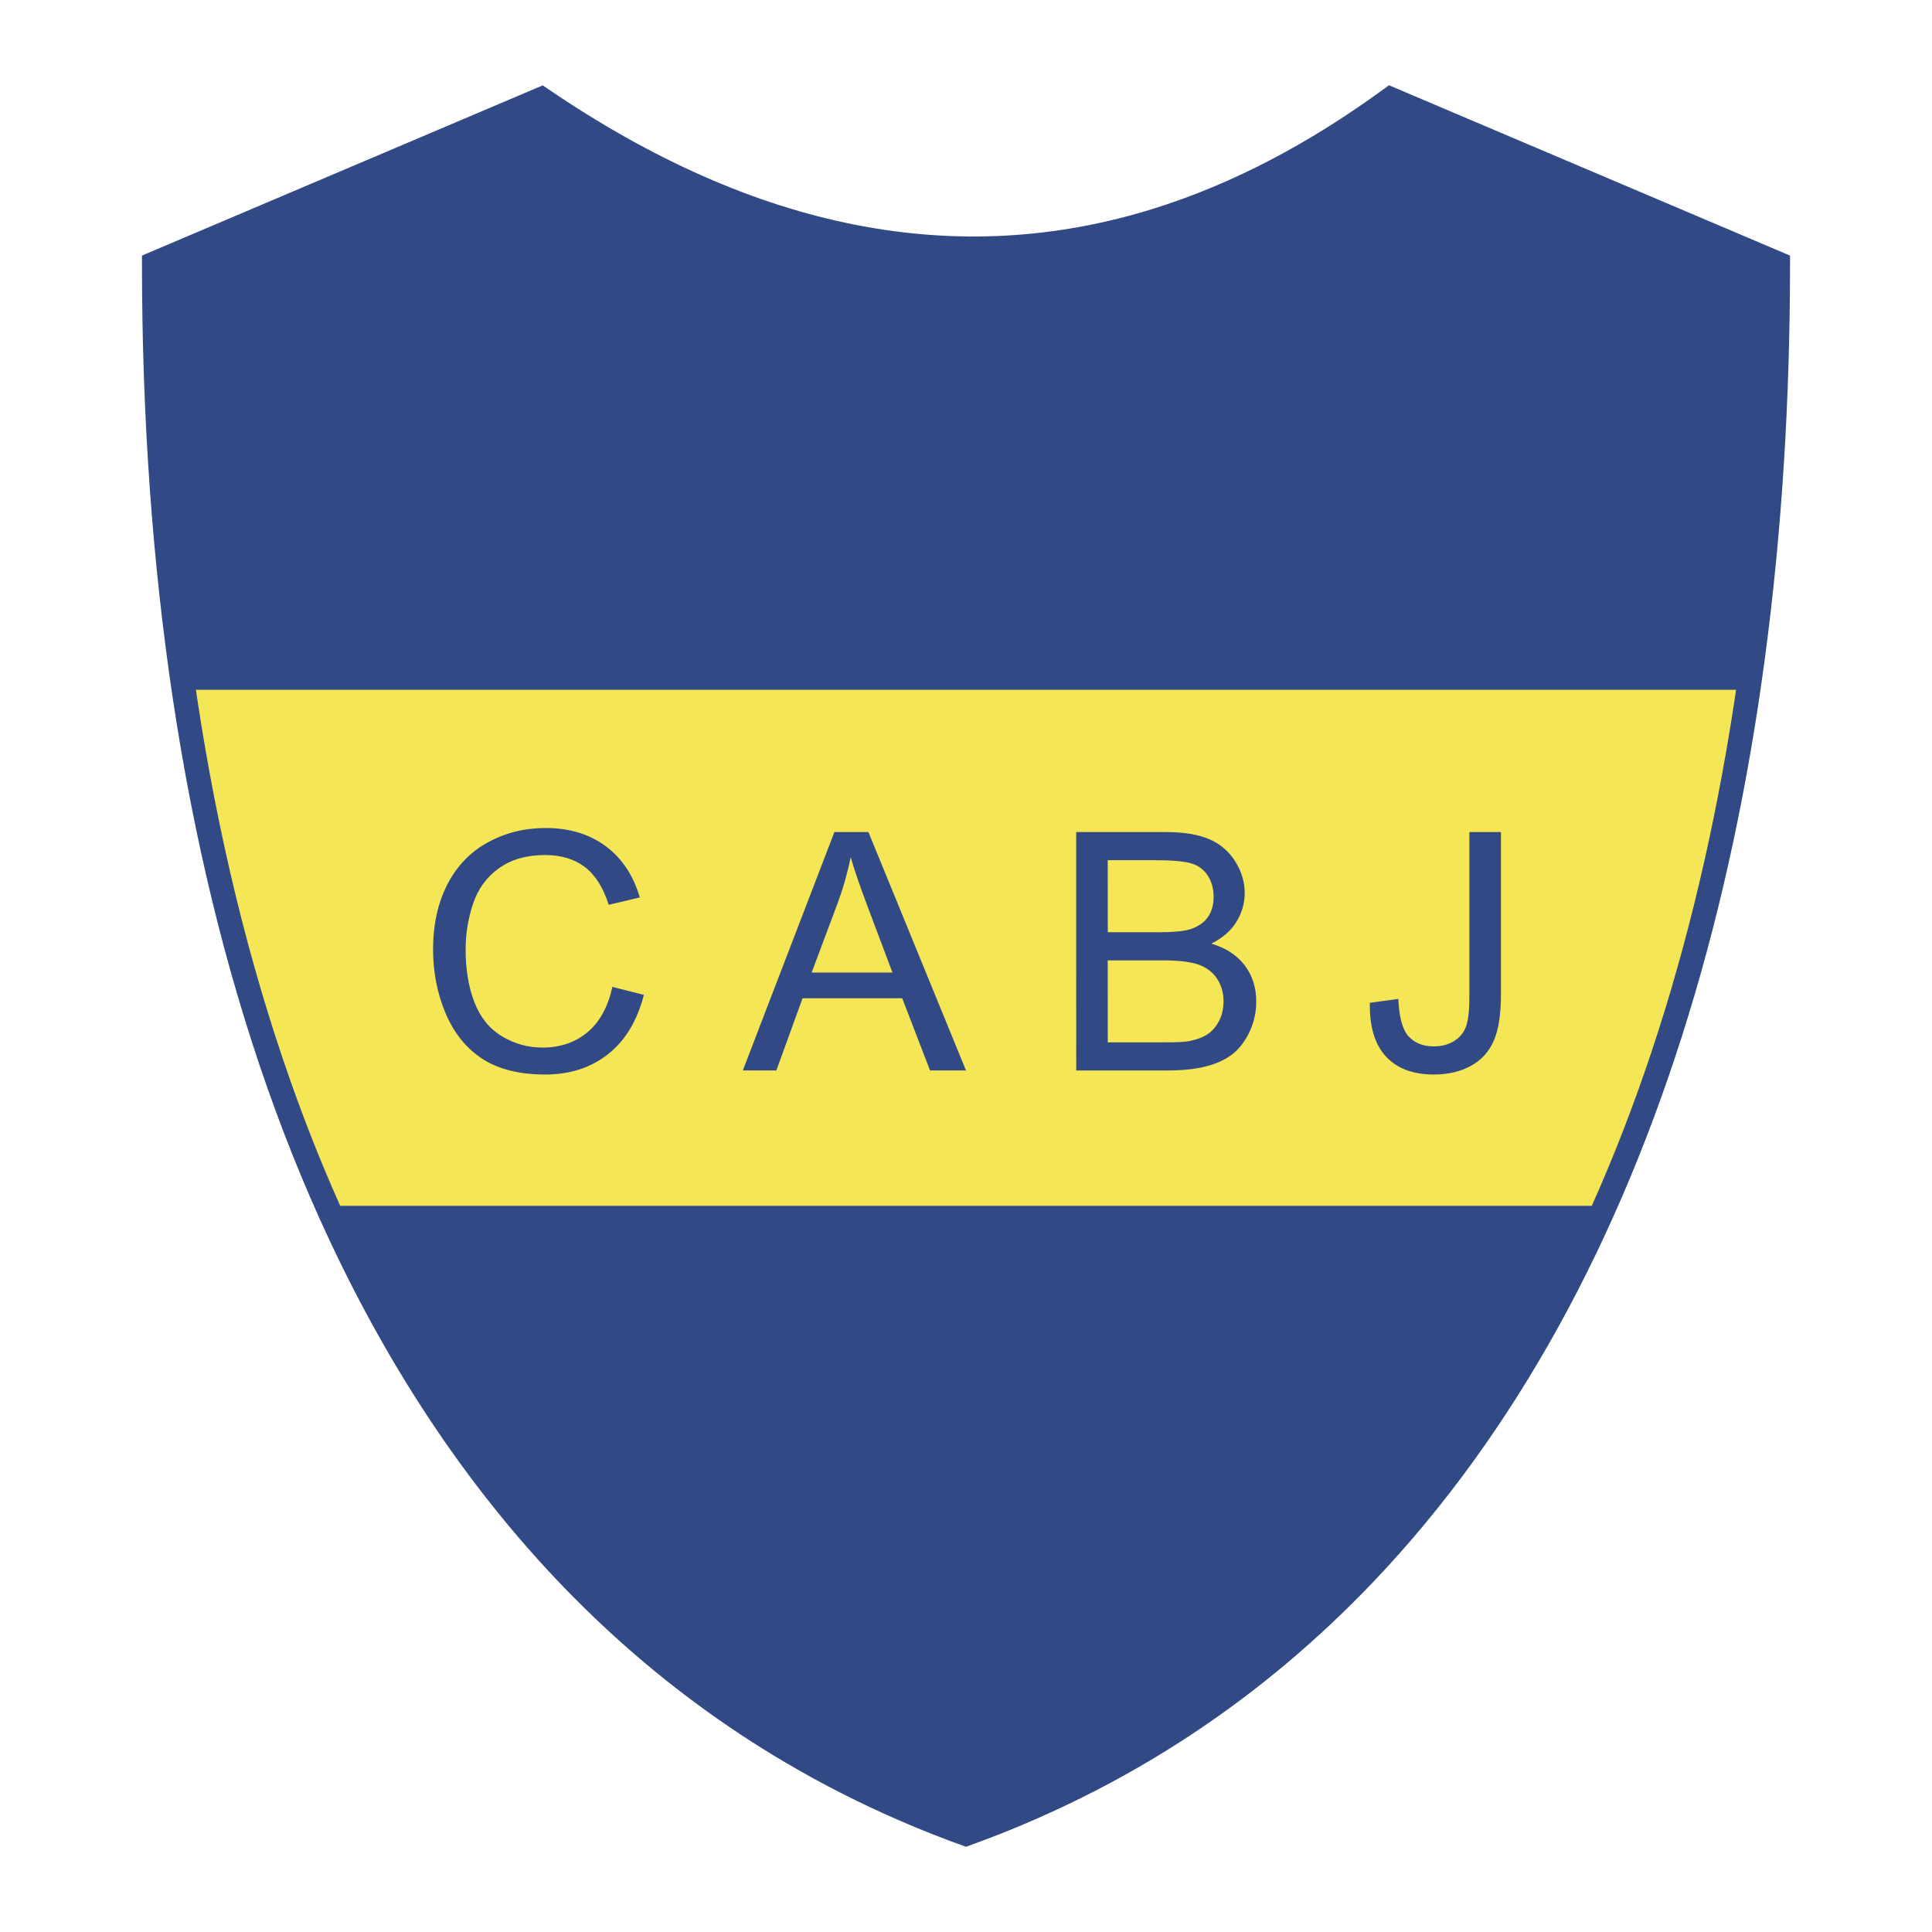
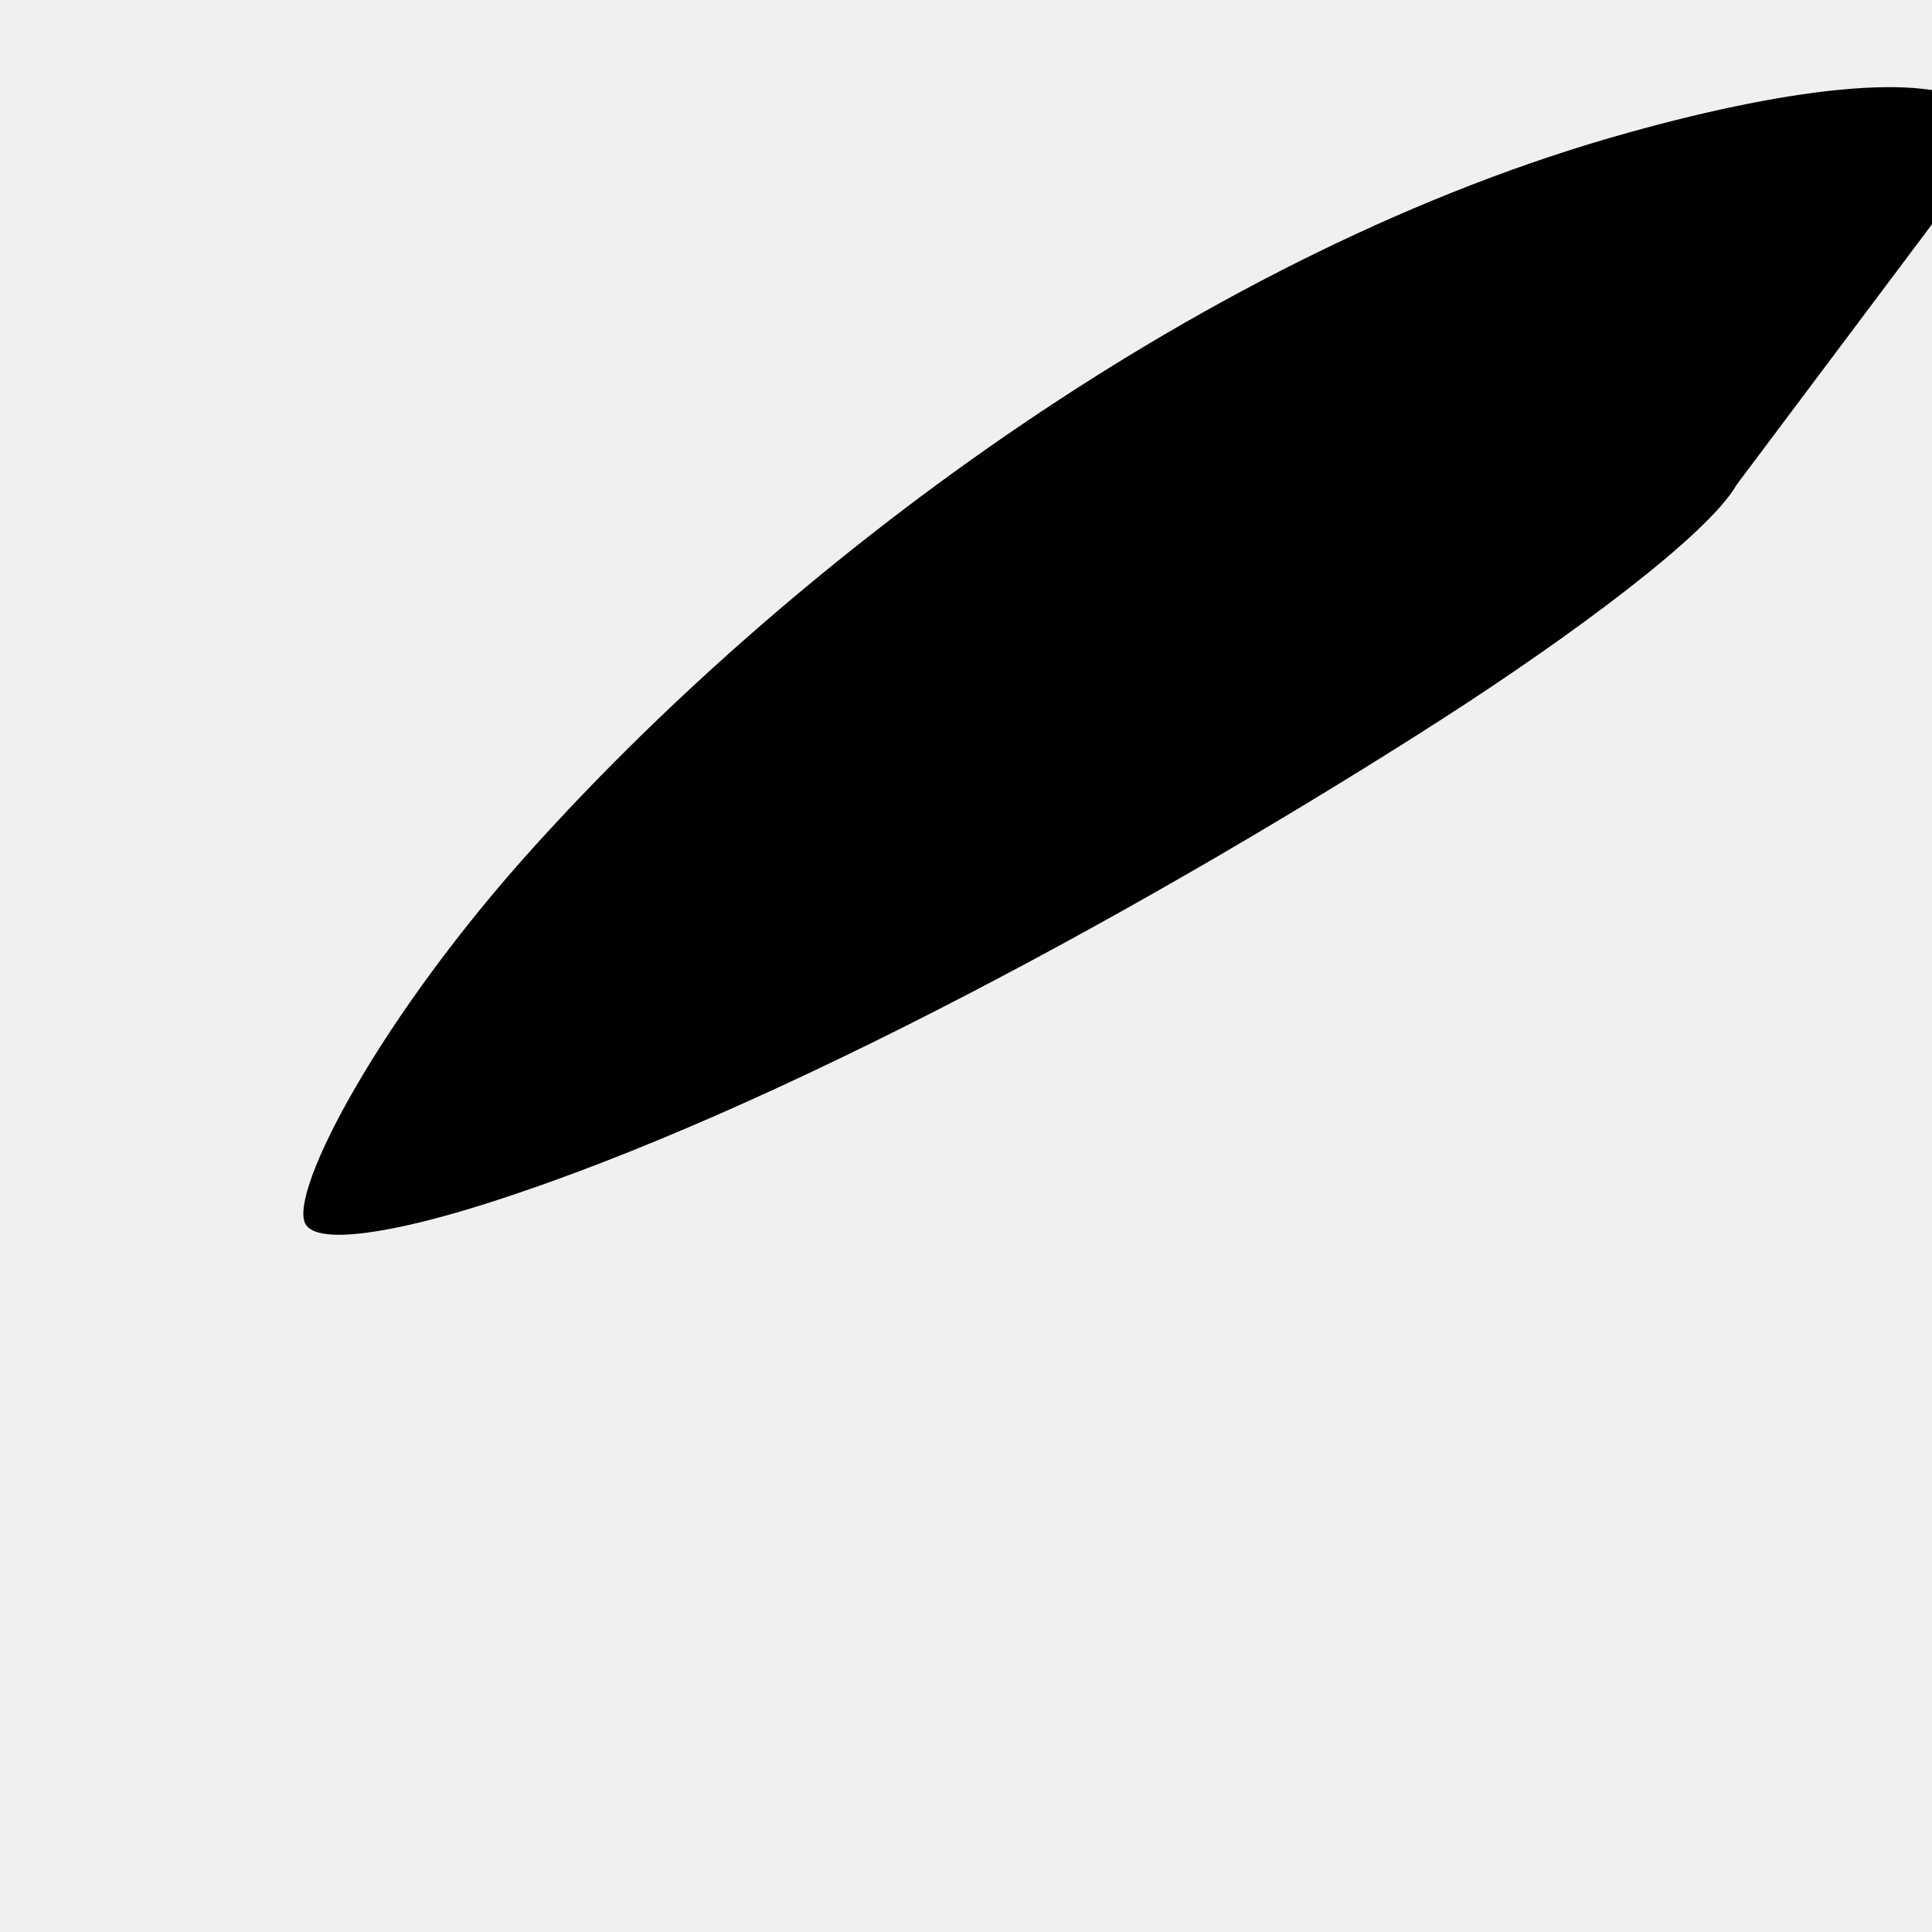
- <svg xmlns="http://www.w3.org/2000/svg" height="2500" viewBox="0 0 192.756 192.756" width="2500">
-   <g clip-rule="evenodd" fill-rule="evenodd">
-     <path d="M0 0h192.756v192.756H0z" fill="#fff" />
-     <path d="M15.704 26.228l37.528-16.146c30.218 18.593 56.211 20.55 85.293 0l38.016 16.146c-.203 78.131-24.004 135.034-79.931 156.571-61.066-23.51-81.124-82.963-80.906-156.571z" fill="#314985" />
-     <path d="M18.283 68.822h155.981c-2.213 17.16-6.895 34.321-14.553 51.481H32.579c-7.074-16.166-11.988-33.263-14.296-51.481z" fill="#f4e654" />
-     <path d="M61.09 98.459l3.147.799c-.661 2.582-1.852 4.555-3.562 5.91-1.714 1.355-3.812 2.037-6.29 2.037-2.56 0-4.646-.521-6.252-1.562-1.606-1.045-2.832-2.557-3.669-4.533-.838-1.977-1.256-4.109-1.256-6.381 0-2.474.475-4.637 1.42-6.48s2.292-3.246 4.037-4.2c1.744-.959 3.674-1.438 5.772-1.438 2.375 0 4.378.609 6.001 1.818 1.624 1.209 2.754 2.918 3.394 5.112l-3.1.729c-.552-1.731-1.355-2.996-2.4-3.782-1.049-.786-2.37-1.183-3.958-1.183-1.831 0-3.359.44-4.585 1.312-1.226.876-2.094 2.055-2.586 3.532-.497 1.476-.747 3-.747 4.568 0 2.021.293 3.787.881 5.292.587 1.512 1.506 2.643 2.75 3.385a7.714 7.714 0 0 0 4.042 1.123c1.762 0 3.26-.51 4.477-1.523 1.222-1.02 2.055-2.531 2.487-4.529v-.006zm13.023 8.34l9.136-23.784h3.394l9.735 23.784H92.79l-2.775-7.201h-9.943l-2.616 7.201zm6.865-9.766h8.065l-2.482-6.588c-.756-1.999-1.321-3.644-1.688-4.93a30.192 30.192 0 0 1-1.283 4.542zm26.397 9.766l-.004-23.784h8.924c1.818 0 3.277.242 4.375.721a5.608 5.608 0 0 1 2.58 2.224c.621 1.002.934 2.051.934 3.139a5.417 5.417 0 0 1-.826 2.871c-.553.898-1.389 1.623-2.504 2.176 1.438.423 2.547 1.145 3.32 2.159.773 1.015 1.162 2.22 1.162 3.601 0 1.115-.238 2.15-.703 3.109-.471.959-1.055 1.697-1.744 2.215-.691.518-1.562.91-2.609 1.174-1.043.264-2.326.396-3.838.396h-9.067zm3.148-13.794l5.141.004c1.395 0 2.396-.095 3.002-.276.799-.238 1.402-.635 1.809-1.183.406-.553.609-1.248.609-2.076 0-.79-.191-1.49-.566-2.085a2.883 2.883 0 0 0-1.623-1.235c-.703-.22-1.912-.332-3.617-.332h-4.76zm0 10.989h5.918c1.016 0 1.732-.039 2.143-.113.725-.129 1.334-.346 1.816-.646.484-.303.891-.748 1.201-1.326s.471-1.248.471-2.004c0-.885-.229-1.658-.678-2.309-.453-.656-1.088-1.119-1.891-1.383-.805-.263-1.969-.397-3.484-.397h-5.502zm26.151-3.943l2.838-.389c.072 1.814.414 3.062 1.018 3.73.605.67 1.447 1.006 2.518 1.006.791 0 1.477-.18 2.047-.543s.967-.855 1.184-1.477c.215-.621.322-1.615.322-2.975V83.015h3.148v16.208c0 1.99-.242 3.535-.721 4.623a5.117 5.117 0 0 1-2.285 2.5c-1.045.57-2.27.859-3.678.859-2.086 0-3.688-.6-4.793-1.801-1.109-1.199-1.645-2.986-1.602-5.354h.004z" fill="#314985" />
-   </g>
-   <path d="M53.884 11.239L16.573 27.086c.07 29.709 4.092 57.17 12.39 80.715 2.042 5.795 4.342 11.35 6.903 16.637C48.948 151.45 68.907 171.643 96.38 181.7a101.621 101.621 0 0 0 20.969-10.529c6.559-4.312 12.529-9.338 17.93-15.006 27.775-29.15 40.775-75.455 40.902-129.079L138.9 11.251c-3.676 2.647-7.379 4.941-11.109 6.881-3.91 2.036-7.85 3.678-11.816 4.927-20.215 6.364-40.912 2.423-62.091-11.82zM14.897 25.188L53.545 8.774l.604-.257.543.37c20.726 14.106 40.915 18.065 60.568 11.878 3.818-1.202 7.625-2.791 11.422-4.767 3.793-1.974 7.576-4.338 11.35-7.093l.002.005.543-.406.635.27 38.648 16.414.732.312v.794c0 54.553-13.205 101.753-41.574 131.527-5.543 5.816-11.652 10.963-18.342 15.361-6.691 4.4-13.982 8.066-21.887 10.924l-.009.004h-.001l-.403.143-.406-.146c-28.316-10.234-48.849-30.922-62.265-58.623-2.604-5.377-4.938-11.014-7.007-16.883-8.468-24.024-12.533-52.034-12.534-82.306V25.5l.733-.312z" fill="#314985" />
+ <svg xmlns="http://www.w3.org/2000/svg" viewBox="0 0 24 24" fill="currentColor">
+   <path d="M21.572 6.023c-.352.617-2.036 1.867-3.666 2.915-3.484 2.235-8.243 4.856-11.83 6.002-1.155.37-2.146.54-2.285.258-.2-.404.936-2.581 2.871-4.71 3.26-3.6 8.358-7.394 13.565-8.84 2.115-.59 3.839-.77 4.385-.29.163.143.232.336-.04.665z" />
</svg>
